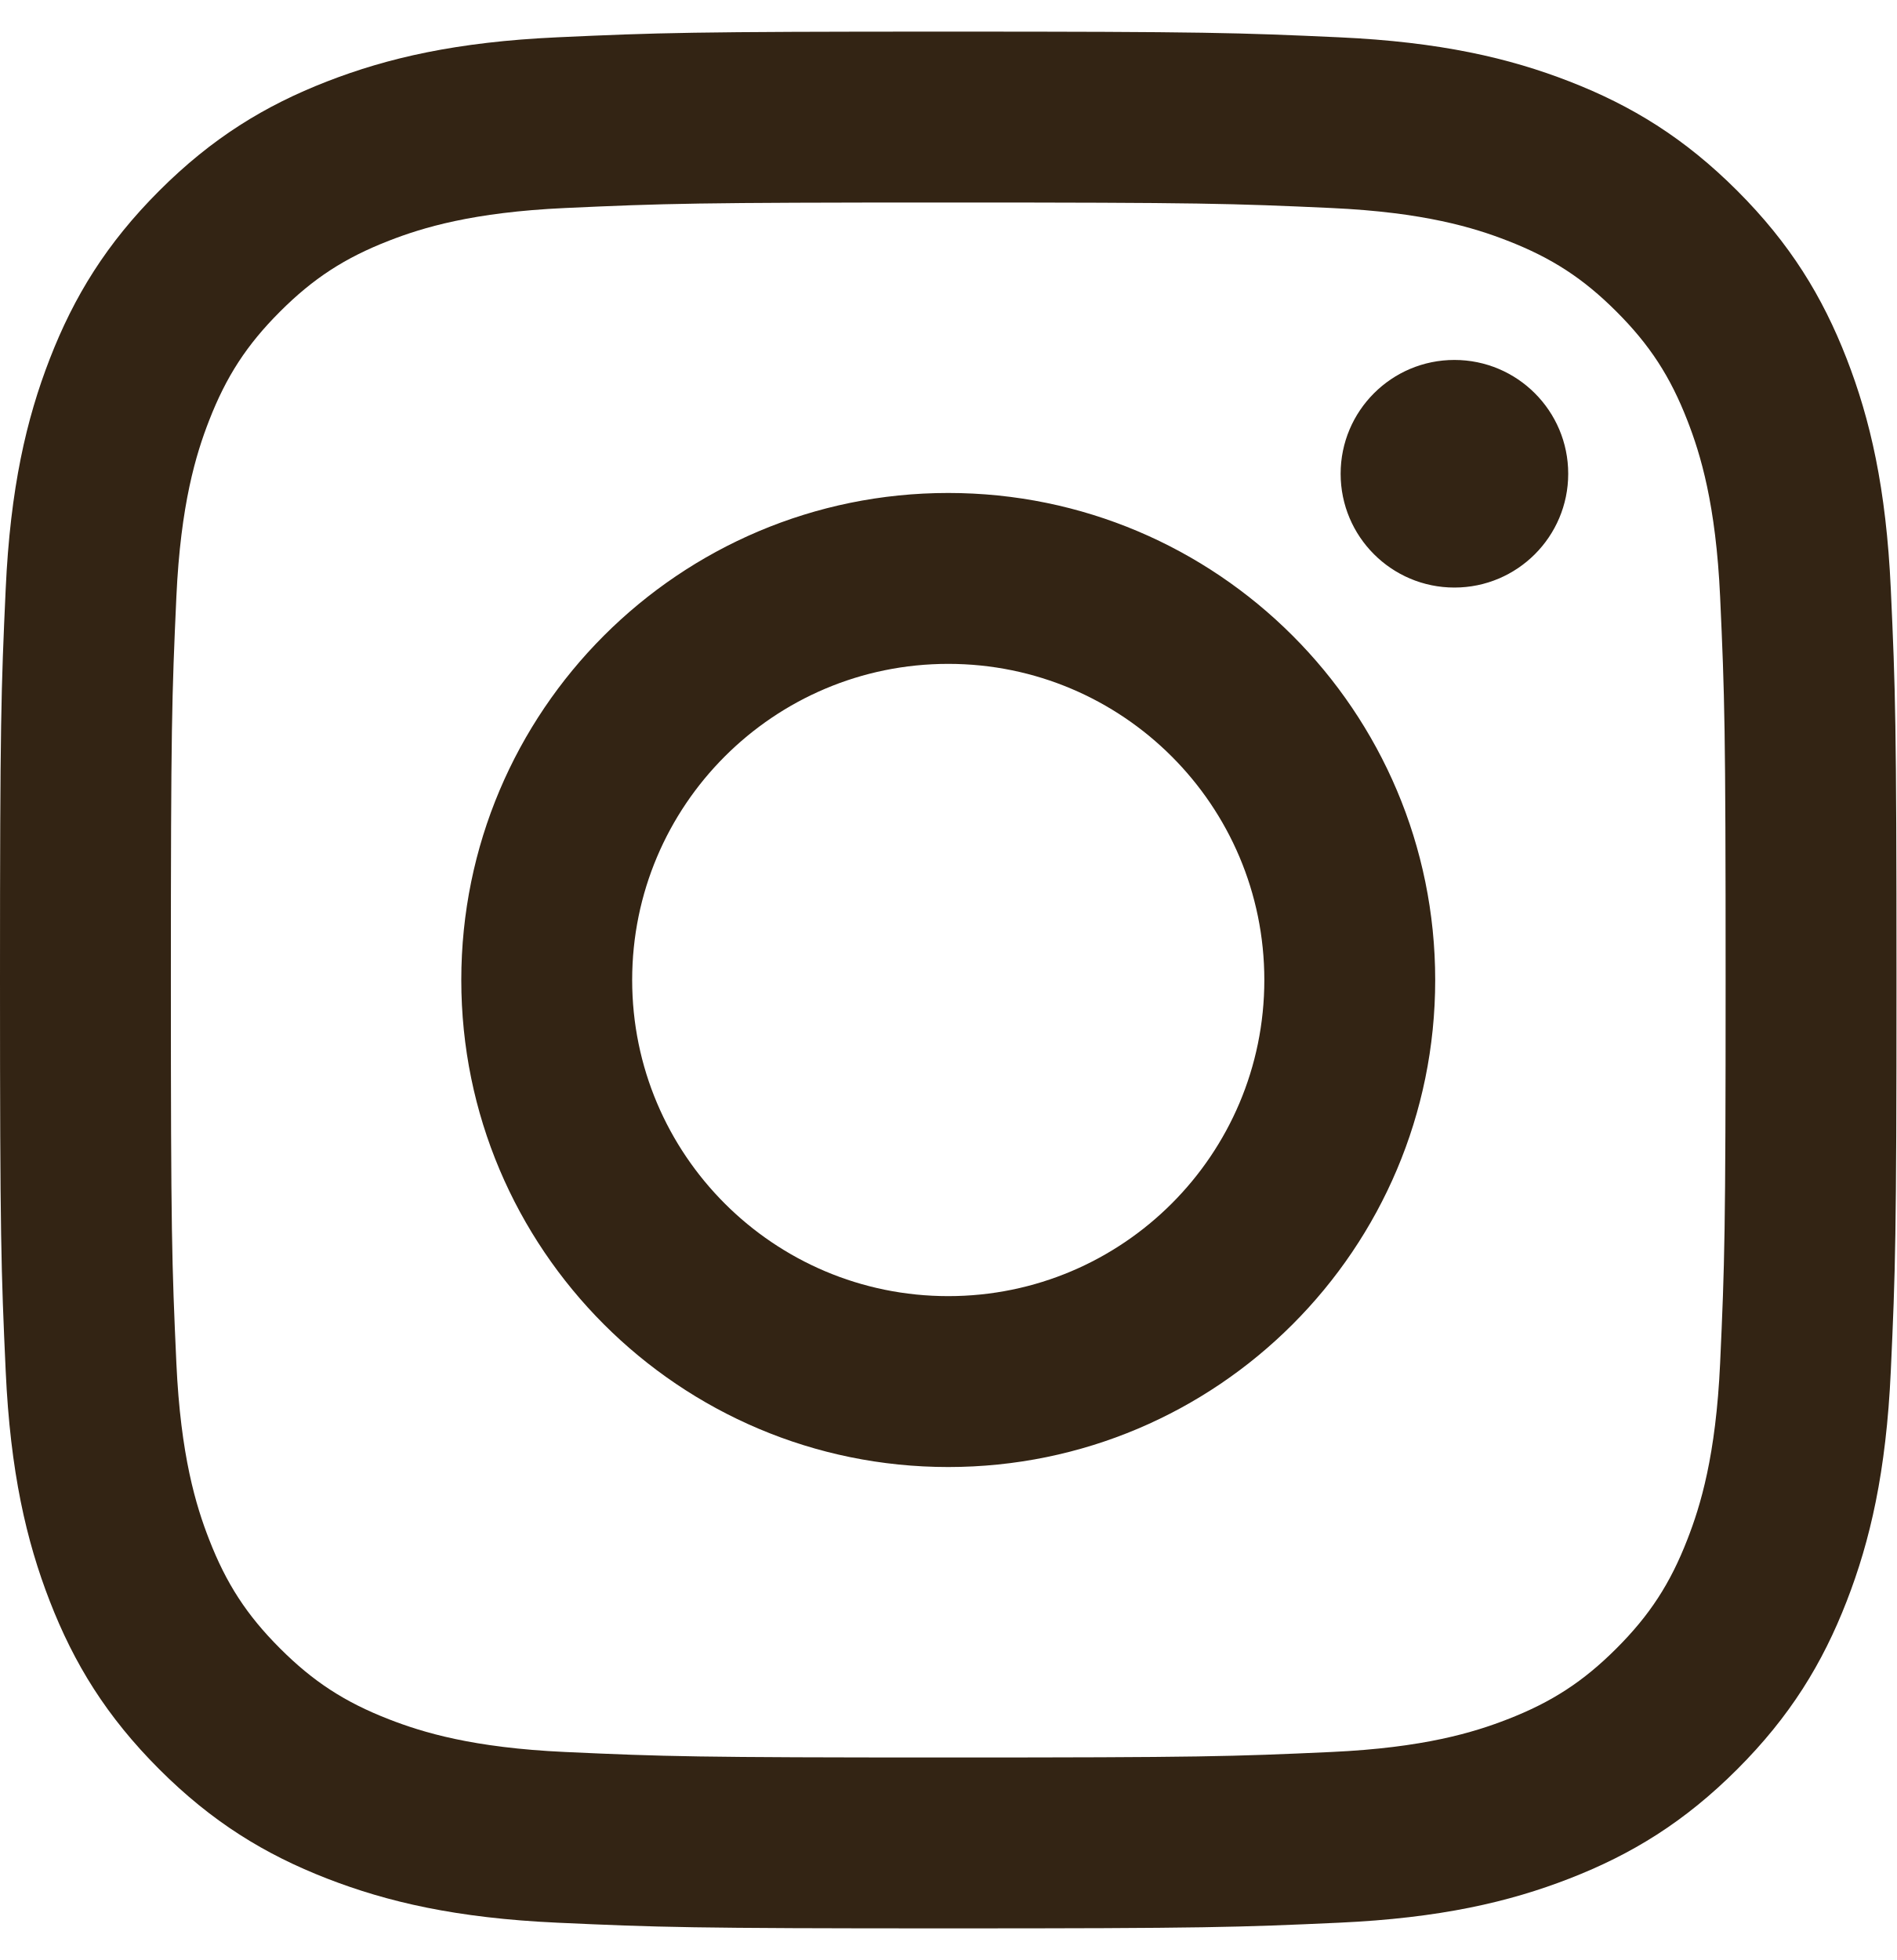
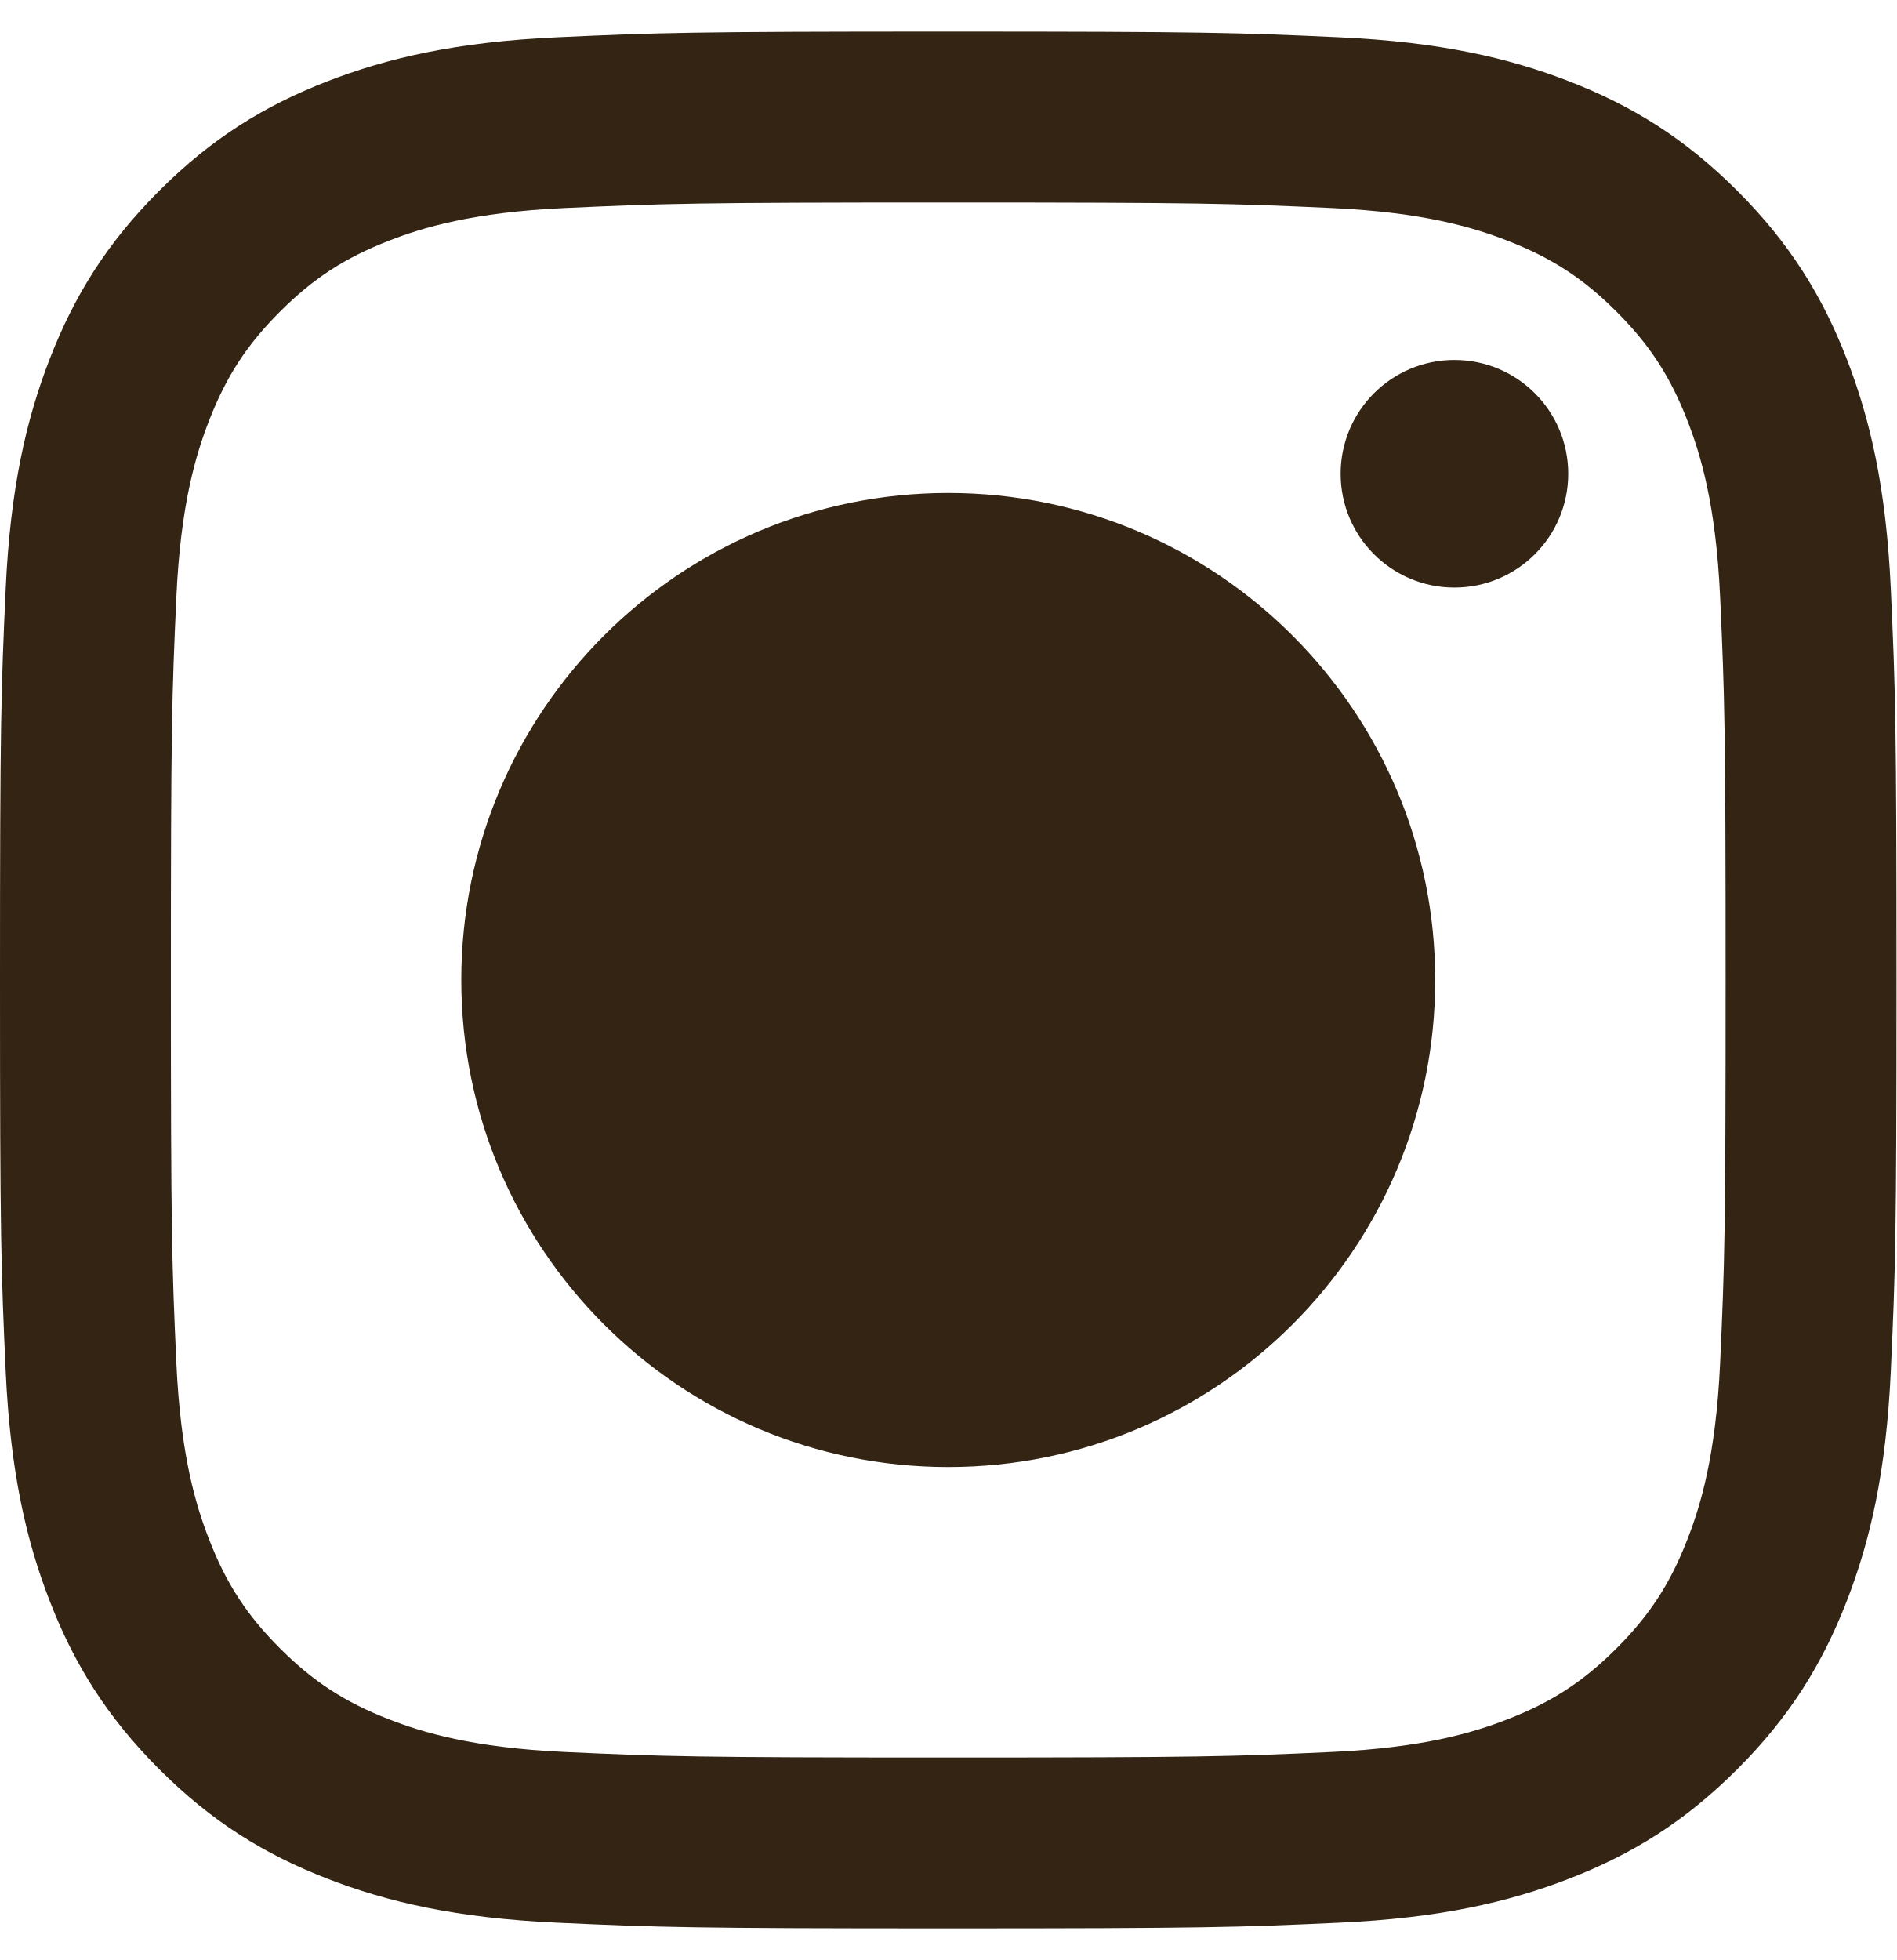
<svg xmlns="http://www.w3.org/2000/svg" width="30" height="31" viewBox="0 0 30 31" fill="none">
-   <path fill-rule="evenodd" clip-rule="evenodd" d="M15 0.5C10.926 0.5 10.415 0.517 8.816 0.59C7.219 0.663 6.129 0.917 5.174 1.288C4.188 1.671 3.352 2.184 2.518 3.018C1.684 3.852 1.171 4.688 0.788 5.674C0.417 6.629 0.163 7.719 0.09 9.316C0.017 10.915 0 11.426 0 15.5C0 19.574 0.017 20.085 0.09 21.684C0.163 23.281 0.417 24.372 0.788 25.326C1.171 26.312 1.684 27.148 2.518 27.982C3.352 28.816 4.188 29.329 5.174 29.712C6.129 30.083 7.219 30.337 8.816 30.41C10.415 30.483 10.926 30.5 15 30.5C19.074 30.5 19.585 30.483 21.184 30.41C22.781 30.337 23.872 30.083 24.826 29.712C25.812 29.329 26.648 28.816 27.482 27.982C28.316 27.148 28.829 26.312 29.212 25.326C29.583 24.372 29.837 23.281 29.91 21.684C29.983 20.085 30 19.574 30 15.5C30 11.426 29.983 10.915 29.91 9.316C29.837 7.719 29.583 6.629 29.212 5.674C28.829 4.688 28.316 3.852 27.482 3.018C26.648 2.184 25.812 1.671 24.826 1.288C23.872 0.917 22.781 0.663 21.184 0.59C19.585 0.517 19.074 0.5 15 0.5ZM15 3.203C19.005 3.203 19.48 3.218 21.061 3.29C22.524 3.357 23.318 3.601 23.846 3.807C24.547 4.079 25.046 4.404 25.571 4.929C26.096 5.454 26.421 5.953 26.693 6.653C26.899 7.182 27.143 7.976 27.21 9.439C27.282 11.02 27.297 11.495 27.297 15.5C27.297 19.505 27.282 19.98 27.21 21.561C27.143 23.024 26.899 23.818 26.693 24.346C26.421 25.047 26.096 25.546 25.571 26.071C25.046 26.596 24.547 26.921 23.846 27.193C23.318 27.399 22.524 27.643 21.061 27.71C19.48 27.782 19.005 27.797 15 27.797C10.995 27.797 10.52 27.782 8.939 27.71C7.476 27.643 6.682 27.399 6.153 27.193C5.453 26.921 4.954 26.596 4.429 26.071C3.904 25.546 3.579 25.047 3.307 24.346C3.101 23.818 2.857 23.024 2.79 21.561C2.718 19.98 2.703 19.505 2.703 15.5C2.703 11.495 2.718 11.02 2.79 9.439C2.857 7.976 3.101 7.182 3.307 6.653C3.579 5.953 3.904 5.454 4.429 4.929C4.954 4.404 5.453 4.079 6.153 3.807C6.682 3.601 7.476 3.357 8.939 3.29C10.52 3.218 10.995 3.203 15 3.203ZM7.297 15.5C7.297 11.246 10.746 7.797 15 7.797C19.254 7.797 22.703 11.246 22.703 15.5C22.703 19.754 19.254 23.203 15 23.203C10.746 23.203 7.297 19.754 7.297 15.5ZM15 20.5C12.239 20.5 10 18.261 10 15.5C10 12.739 12.239 10.5 15 10.5C17.761 10.5 20 12.739 20 15.5C20 18.261 17.761 20.5 15 20.5ZM23.007 9.293C24.001 9.293 24.807 8.487 24.807 7.493C24.807 6.499 24.001 5.693 23.007 5.693C22.013 5.693 21.207 6.499 21.207 7.493C21.207 8.487 22.013 9.293 23.007 9.293Z" fill="#332414" />
+   <path fillRule="evenodd" clipRule="evenodd" d="M15 0.5C10.926 0.5 10.415 0.517 8.816 0.59C7.219 0.663 6.129 0.917 5.174 1.288C4.188 1.671 3.352 2.184 2.518 3.018C1.684 3.852 1.171 4.688 0.788 5.674C0.417 6.629 0.163 7.719 0.09 9.316C0.017 10.915 0 11.426 0 15.5C0 19.574 0.017 20.085 0.09 21.684C0.163 23.281 0.417 24.372 0.788 25.326C1.171 26.312 1.684 27.148 2.518 27.982C3.352 28.816 4.188 29.329 5.174 29.712C6.129 30.083 7.219 30.337 8.816 30.41C10.415 30.483 10.926 30.5 15 30.5C19.074 30.5 19.585 30.483 21.184 30.41C22.781 30.337 23.872 30.083 24.826 29.712C25.812 29.329 26.648 28.816 27.482 27.982C28.316 27.148 28.829 26.312 29.212 25.326C29.583 24.372 29.837 23.281 29.91 21.684C29.983 20.085 30 19.574 30 15.5C30 11.426 29.983 10.915 29.91 9.316C29.837 7.719 29.583 6.629 29.212 5.674C28.829 4.688 28.316 3.852 27.482 3.018C26.648 2.184 25.812 1.671 24.826 1.288C23.872 0.917 22.781 0.663 21.184 0.59C19.585 0.517 19.074 0.5 15 0.5ZM15 3.203C19.005 3.203 19.48 3.218 21.061 3.29C22.524 3.357 23.318 3.601 23.846 3.807C24.547 4.079 25.046 4.404 25.571 4.929C26.096 5.454 26.421 5.953 26.693 6.653C26.899 7.182 27.143 7.976 27.21 9.439C27.282 11.02 27.297 11.495 27.297 15.5C27.297 19.505 27.282 19.98 27.21 21.561C27.143 23.024 26.899 23.818 26.693 24.346C26.421 25.047 26.096 25.546 25.571 26.071C25.046 26.596 24.547 26.921 23.846 27.193C23.318 27.399 22.524 27.643 21.061 27.71C19.48 27.782 19.005 27.797 15 27.797C10.995 27.797 10.52 27.782 8.939 27.71C7.476 27.643 6.682 27.399 6.153 27.193C5.453 26.921 4.954 26.596 4.429 26.071C3.904 25.546 3.579 25.047 3.307 24.346C3.101 23.818 2.857 23.024 2.79 21.561C2.718 19.98 2.703 19.505 2.703 15.5C2.703 11.495 2.718 11.02 2.79 9.439C2.857 7.976 3.101 7.182 3.307 6.653C3.579 5.953 3.904 5.454 4.429 4.929C4.954 4.404 5.453 4.079 6.153 3.807C6.682 3.601 7.476 3.357 8.939 3.29C10.52 3.218 10.995 3.203 15 3.203ZM7.297 15.5C7.297 11.246 10.746 7.797 15 7.797C19.254 7.797 22.703 11.246 22.703 15.5C22.703 19.754 19.254 23.203 15 23.203C10.746 23.203 7.297 19.754 7.297 15.5ZM15 20.5C12.239 20.5 10 18.261 10 15.5C10 12.739 12.239 10.5 15 10.5C17.761 10.5 20 12.739 20 15.5C20 18.261 17.761 20.5 15 20.5ZM23.007 9.293C24.001 9.293 24.807 8.487 24.807 7.493C24.807 6.499 24.001 5.693 23.007 5.693C22.013 5.693 21.207 6.499 21.207 7.493C21.207 8.487 22.013 9.293 23.007 9.293Z" fill="#332414" />
</svg>
